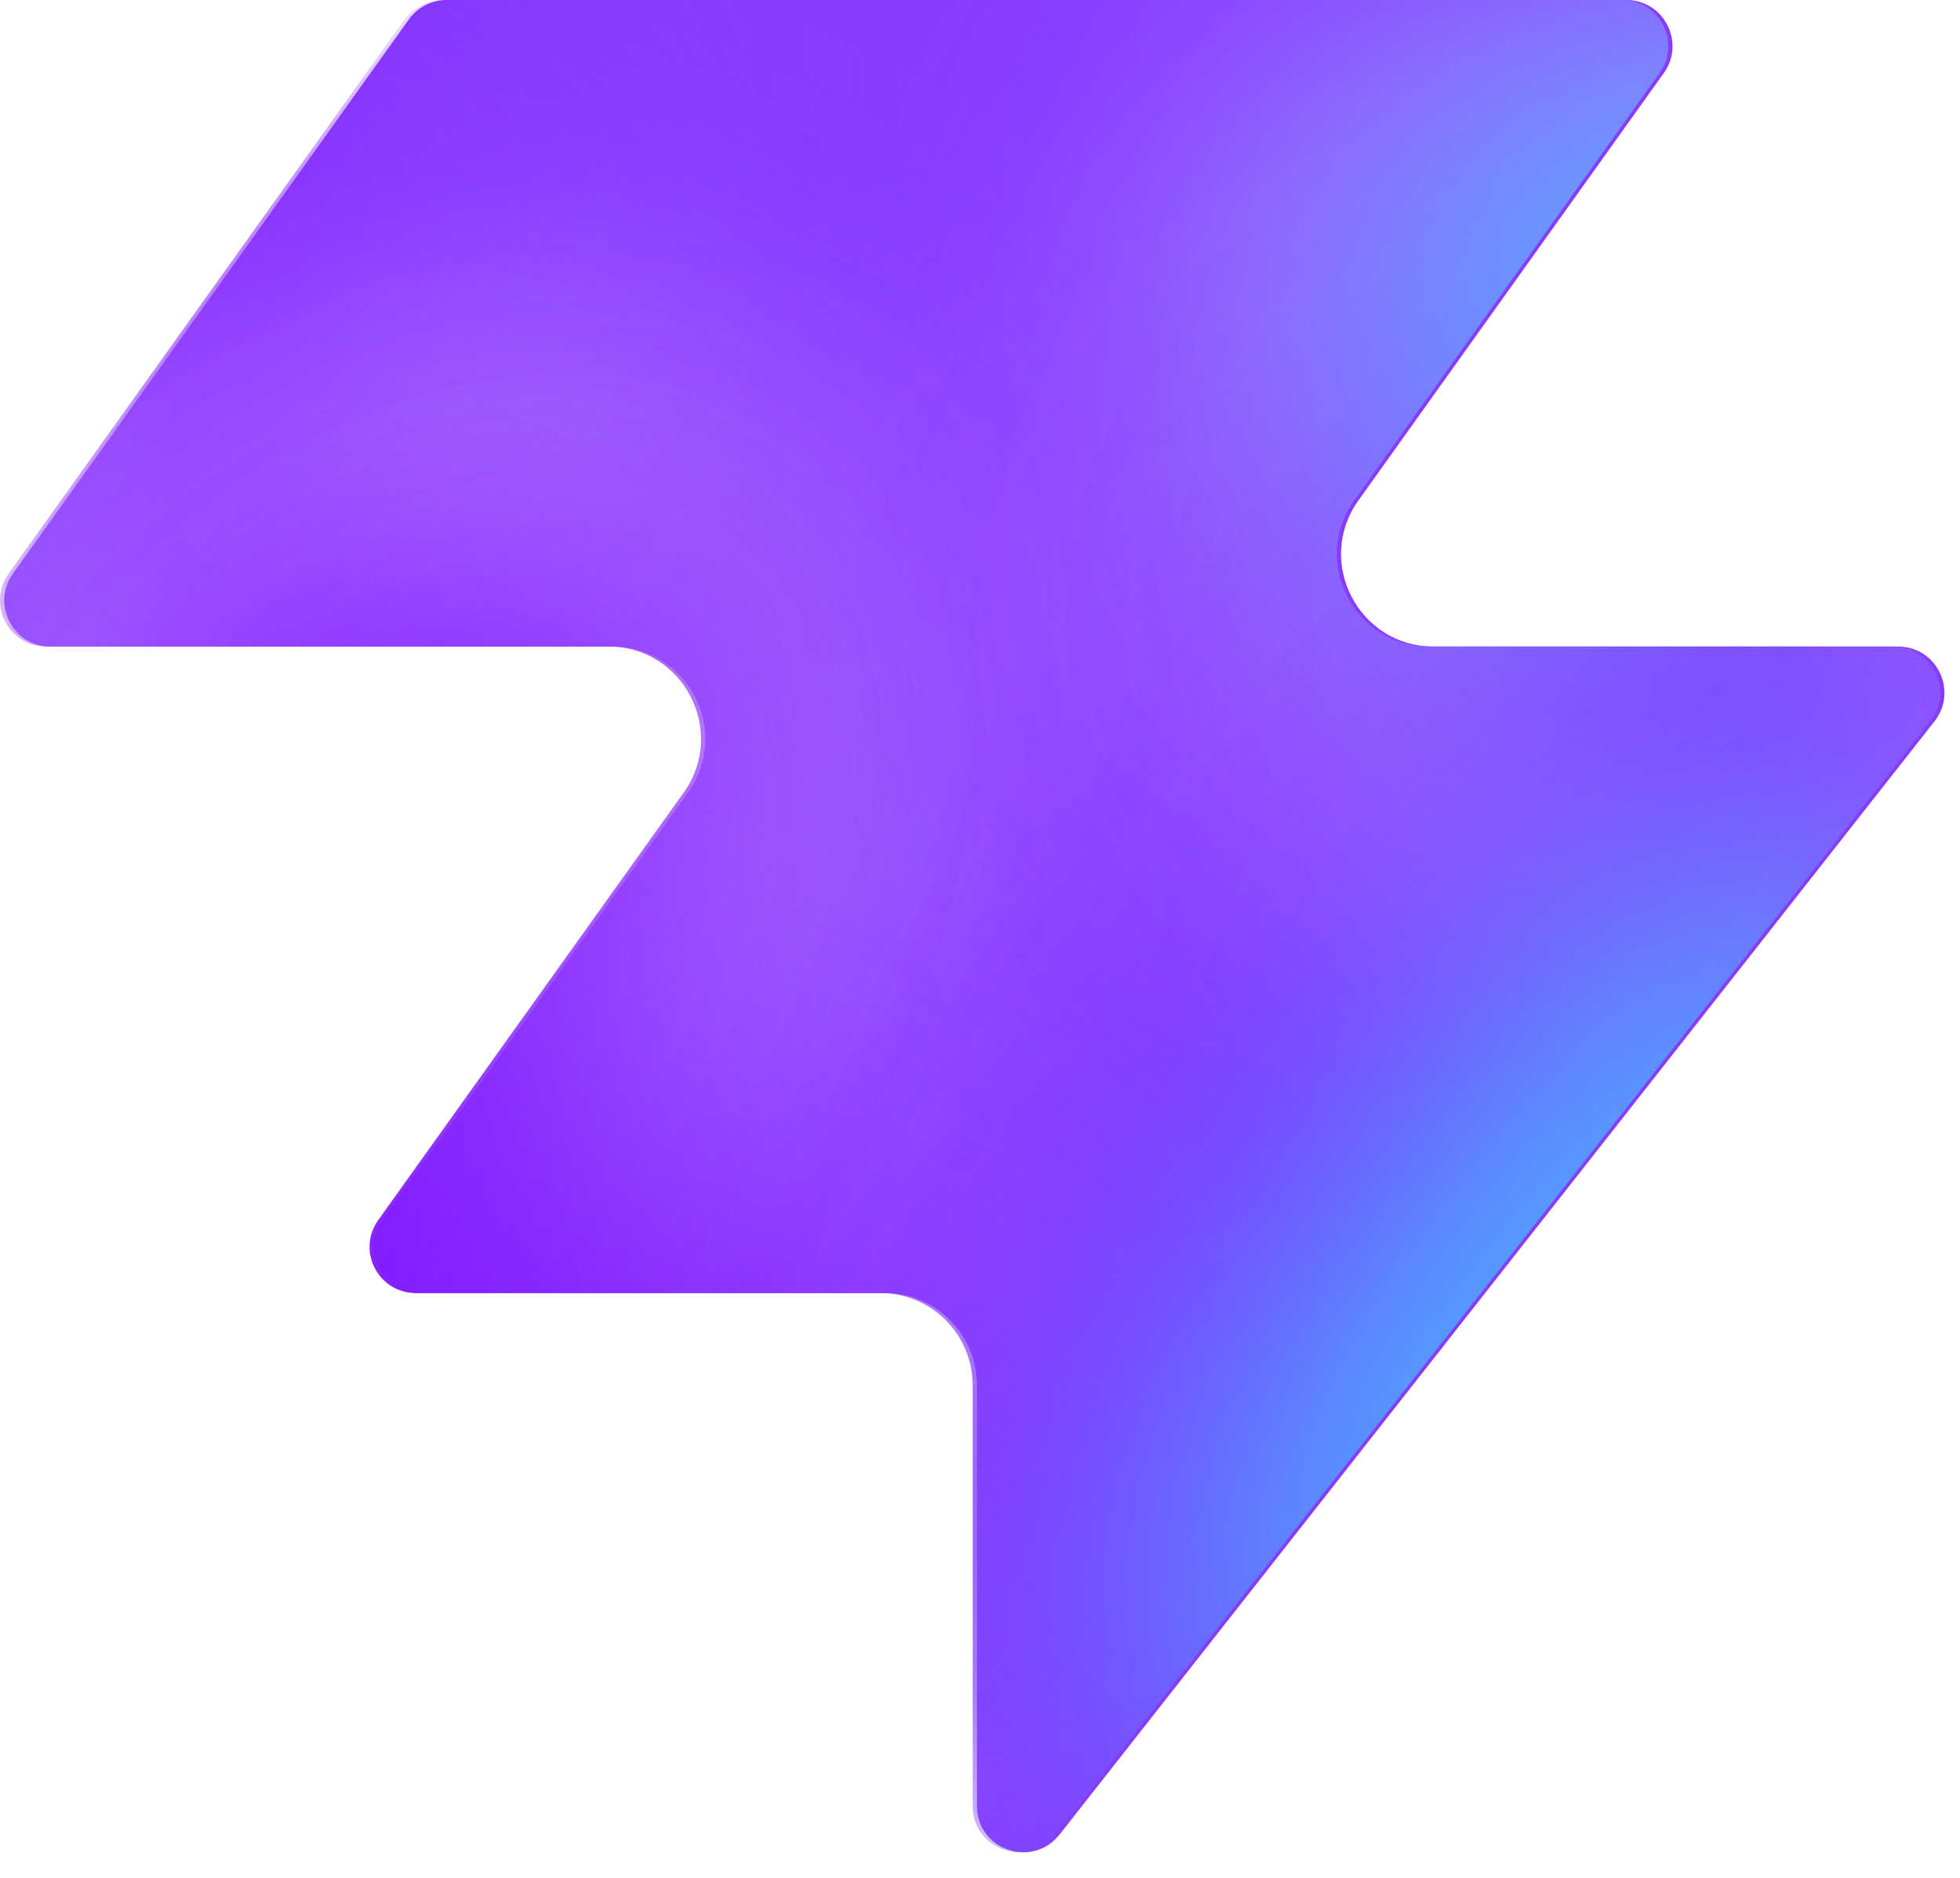
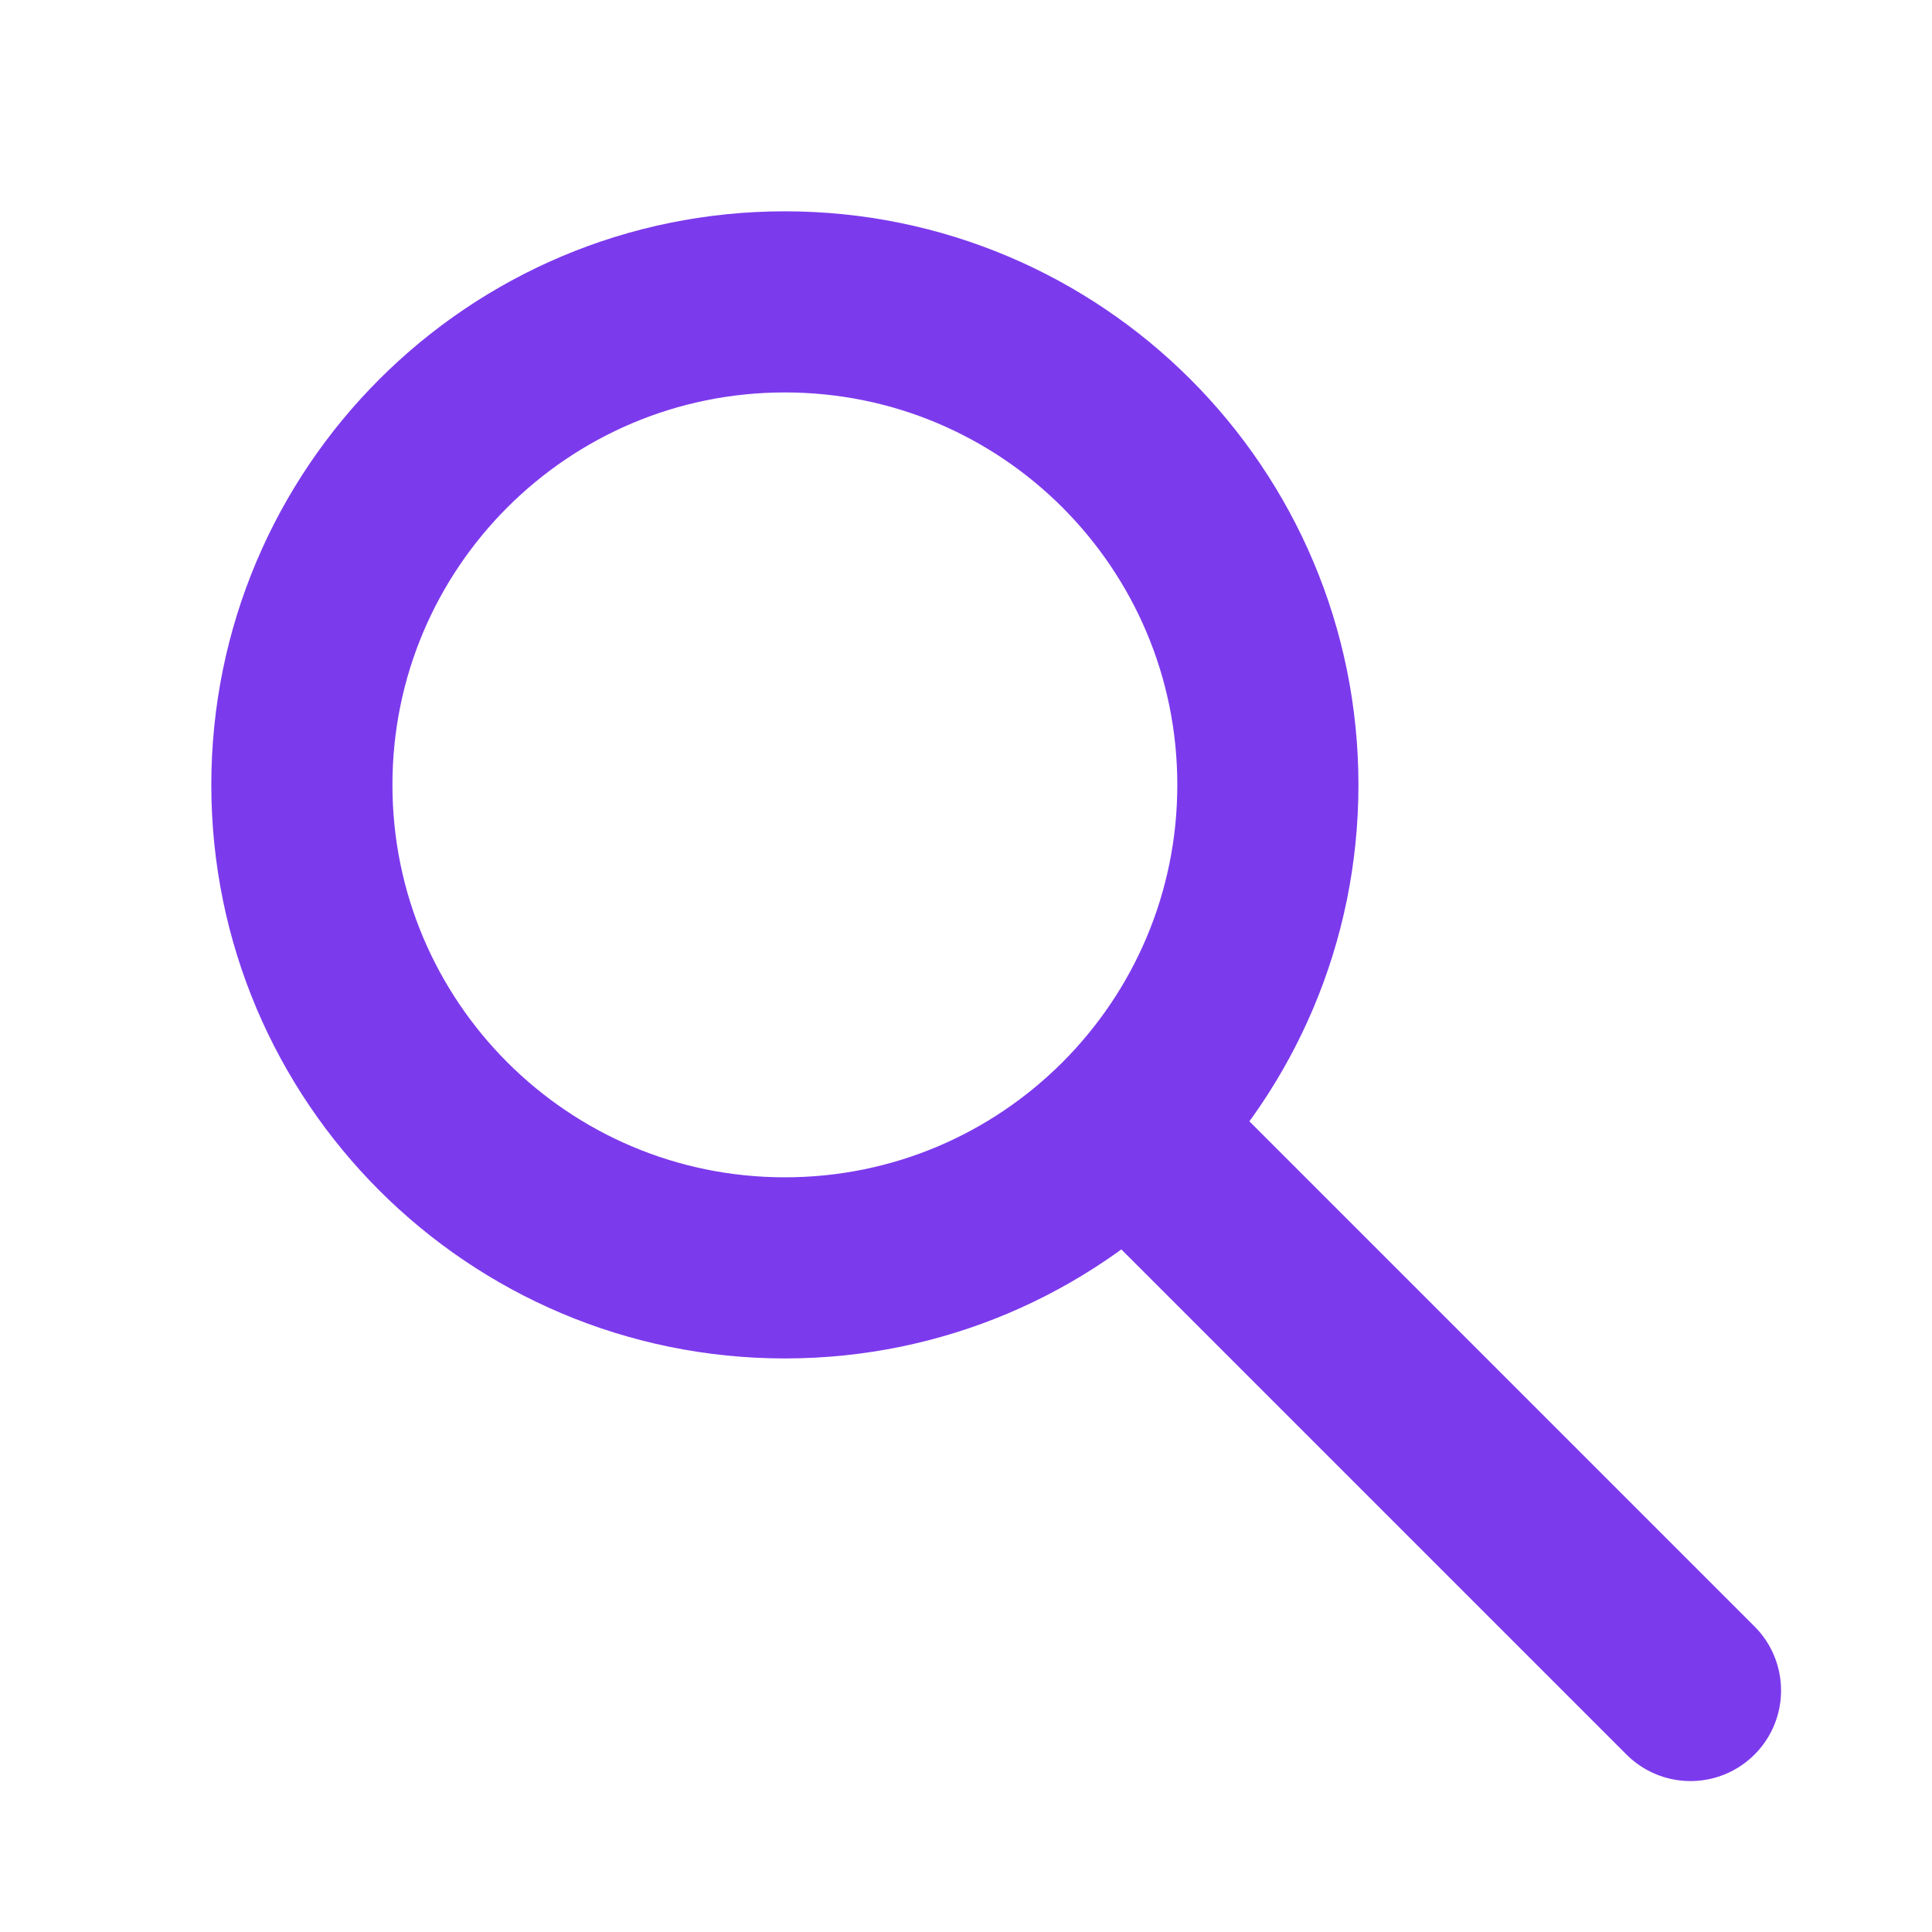
- <svg xmlns="http://www.w3.org/2000/svg" width="48" height="46" fill="none" viewBox="0 0 48 46">
-   <path fill="#863bff" d="M25.946 44.938c-.664.845-2.021.375-2.021-.698V33.937a2.26 2.26 0 0 0-2.262-2.262H10.287c-.92 0-1.456-1.04-.92-1.788l7.48-10.471c1.07-1.497 0-3.578-1.842-3.578H1.237c-.92 0-1.456-1.04-.92-1.788L10.013.474c.214-.297.556-.474.92-.474h28.894c.92 0 1.456 1.04.92 1.788l-7.48 10.471c-1.07 1.498 0 3.579 1.842 3.579h11.377c.943 0 1.473 1.088.89 1.83L25.947 44.94z" style="fill:#863bff;fill:color(display-p3 .525 .23 1);fill-opacity:1" />
-   <mask id="a" width="48" height="46" x="0" y="0" maskUnits="userSpaceOnUse" style="mask-type:alpha">
-     <path fill="#000" d="M25.842 44.938c-.664.844-2.021.375-2.021-.698V33.937a2.26 2.26 0 0 0-2.262-2.262H10.183c-.92 0-1.456-1.04-.92-1.788l7.48-10.471c1.07-1.498 0-3.579-1.842-3.579H1.133c-.92 0-1.456-1.04-.92-1.787L9.91.473c.214-.297.556-.474.92-.474h28.894c.92 0 1.456 1.04.92 1.788l-7.48 10.471c-1.07 1.498 0 3.578 1.842 3.578h11.377c.943 0 1.473 1.088.89 1.832L25.843 44.94z" style="fill:#000;fill-opacity:1" />
-   </mask>
-   <g mask="url(#a)">
-     <g filter="url(#b)">
-       <ellipse cx="5.508" cy="14.704" fill="#ede6ff" rx="5.508" ry="14.704" style="fill:#ede6ff;fill:color(display-p3 .927 .903 1);fill-opacity:1" transform="matrix(.00324 1 1 -.00324 -4.47 31.516)" />
-     </g>
-     <g filter="url(#c)">
-       <ellipse cx="10.399" cy="29.851" fill="#ede6ff" rx="10.399" ry="29.851" style="fill:#ede6ff;fill:color(display-p3 .927 .903 1);fill-opacity:1" transform="matrix(.00324 1 1 -.00324 -39.328 7.883)" />
-     </g>
-     <g filter="url(#d)">
-       <ellipse cx="5.508" cy="30.487" fill="#7e14ff" rx="5.508" ry="30.487" style="fill:#7e14ff;fill:color(display-p3 .492 .077 1);fill-opacity:1" transform="rotate(89.814 -25.913 -14.639)scale(1 -1)" />
-     </g>
-     <g filter="url(#e)">
-       <ellipse cx="5.508" cy="30.599" fill="#7e14ff" rx="5.508" ry="30.599" style="fill:#7e14ff;fill:color(display-p3 .492 .077 1);fill-opacity:1" transform="rotate(89.814 -32.644 -3.334)scale(1 -1)" />
-     </g>
-     <g filter="url(#f)">
-       <ellipse cx="5.508" cy="30.599" fill="#7e14ff" rx="5.508" ry="30.599" style="fill:#7e14ff;fill:color(display-p3 .492 .077 1);fill-opacity:1" transform="matrix(.00324 1 1 -.00324 -34.34 30.47)" />
-     </g>
-     <g filter="url(#g)">
-       <ellipse cx="14.072" cy="22.078" fill="#ede6ff" rx="14.072" ry="22.078" style="fill:#ede6ff;fill:color(display-p3 .927 .903 1);fill-opacity:1" transform="rotate(93.35 24.506 48.493)scale(-1 1)" />
-     </g>
-     <g filter="url(#h)">
-       <ellipse cx="3.47" cy="21.501" fill="#7e14ff" rx="3.47" ry="21.501" style="fill:#7e14ff;fill:color(display-p3 .492 .077 1);fill-opacity:1" transform="rotate(89.009 28.708 47.59)scale(-1 1)" />
-     </g>
-     <g filter="url(#i)">
-       <ellipse cx="3.47" cy="21.501" fill="#7e14ff" rx="3.47" ry="21.501" style="fill:#7e14ff;fill:color(display-p3 .492 .077 1);fill-opacity:1" transform="rotate(89.009 28.708 47.59)scale(-1 1)" />
-     </g>
-     <g filter="url(#j)">
-       <ellipse cx=".387" cy="8.972" fill="#7e14ff" rx="4.407" ry="29.108" style="fill:#7e14ff;fill:color(display-p3 .492 .077 1);fill-opacity:1" transform="rotate(39.51 .387 8.972)" />
-     </g>
-     <g filter="url(#k)">
-       <ellipse cx="47.523" cy="-6.092" fill="#7e14ff" rx="4.407" ry="29.108" style="fill:#7e14ff;fill:color(display-p3 .492 .077 1);fill-opacity:1" transform="rotate(37.892 47.523 -6.092)" />
-     </g>
-     <g filter="url(#l)">
-       <ellipse cx="41.412" cy="6.333" fill="#47bfff" rx="5.971" ry="9.665" style="fill:#47bfff;fill:color(display-p3 .28 .748 1);fill-opacity:1" transform="rotate(37.892 41.412 6.333)" />
-     </g>
-     <g filter="url(#m)">
-       <ellipse cx="-1.879" cy="38.332" fill="#7e14ff" rx="4.407" ry="29.108" style="fill:#7e14ff;fill:color(display-p3 .492 .077 1);fill-opacity:1" transform="rotate(37.892 -1.88 38.332)" />
-     </g>
-     <g filter="url(#n)">
-       <ellipse cx="-1.879" cy="38.332" fill="#7e14ff" rx="4.407" ry="29.108" style="fill:#7e14ff;fill:color(display-p3 .492 .077 1);fill-opacity:1" transform="rotate(37.892 -1.88 38.332)" />
-     </g>
-     <g filter="url(#o)">
-       <ellipse cx="35.651" cy="29.907" fill="#7e14ff" rx="4.407" ry="29.108" style="fill:#7e14ff;fill:color(display-p3 .492 .077 1);fill-opacity:1" transform="rotate(37.892 35.651 29.907)" />
-     </g>
-     <g filter="url(#p)">
-       <ellipse cx="38.418" cy="32.4" fill="#47bfff" rx="5.971" ry="15.297" style="fill:#47bfff;fill:color(display-p3 .28 .748 1);fill-opacity:1" transform="rotate(37.892 38.418 32.4)" />
-     </g>
-   </g>
-   <defs>
-     <filter id="b" width="60.045" height="41.654" x="-19.77" y="16.149" color-interpolation-filters="sRGB" filterUnits="userSpaceOnUse">
-       <feFlood flood-opacity="0" result="BackgroundImageFix" />
-       <feBlend in="SourceGraphic" in2="BackgroundImageFix" result="shape" />
-       <feGaussianBlur result="effect1_foregroundBlur_2002_17158" stdDeviation="7.659" />
-     </filter>
-     <filter id="c" width="90.34" height="51.437" x="-54.613" y="-7.533" color-interpolation-filters="sRGB" filterUnits="userSpaceOnUse">
-       <feFlood flood-opacity="0" result="BackgroundImageFix" />
-       <feBlend in="SourceGraphic" in2="BackgroundImageFix" result="shape" />
-       <feGaussianBlur result="effect1_foregroundBlur_2002_17158" stdDeviation="7.659" />
-     </filter>
-     <filter id="d" width="79.355" height="29.4" x="-49.64" y="2.03" color-interpolation-filters="sRGB" filterUnits="userSpaceOnUse">
-       <feFlood flood-opacity="0" result="BackgroundImageFix" />
-       <feBlend in="SourceGraphic" in2="BackgroundImageFix" result="shape" />
-       <feGaussianBlur result="effect1_foregroundBlur_2002_17158" stdDeviation="4.596" />
-     </filter>
-     <filter id="e" width="79.579" height="29.4" x="-45.045" y="20.029" color-interpolation-filters="sRGB" filterUnits="userSpaceOnUse">
-       <feFlood flood-opacity="0" result="BackgroundImageFix" />
-       <feBlend in="SourceGraphic" in2="BackgroundImageFix" result="shape" />
-       <feGaussianBlur result="effect1_foregroundBlur_2002_17158" stdDeviation="4.596" />
-     </filter>
-     <filter id="f" width="79.579" height="29.4" x="-43.513" y="21.178" color-interpolation-filters="sRGB" filterUnits="userSpaceOnUse">
-       <feFlood flood-opacity="0" result="BackgroundImageFix" />
-       <feBlend in="SourceGraphic" in2="BackgroundImageFix" result="shape" />
-       <feGaussianBlur result="effect1_foregroundBlur_2002_17158" stdDeviation="4.596" />
-     </filter>
-     <filter id="g" width="74.749" height="58.852" x="15.756" y="-17.901" color-interpolation-filters="sRGB" filterUnits="userSpaceOnUse">
-       <feFlood flood-opacity="0" result="BackgroundImageFix" />
-       <feBlend in="SourceGraphic" in2="BackgroundImageFix" result="shape" />
-       <feGaussianBlur result="effect1_foregroundBlur_2002_17158" stdDeviation="7.659" />
-     </filter>
-     <filter id="h" width="61.377" height="25.362" x="23.548" y="2.284" color-interpolation-filters="sRGB" filterUnits="userSpaceOnUse">
-       <feFlood flood-opacity="0" result="BackgroundImageFix" />
-       <feBlend in="SourceGraphic" in2="BackgroundImageFix" result="shape" />
-       <feGaussianBlur result="effect1_foregroundBlur_2002_17158" stdDeviation="4.596" />
-     </filter>
-     <filter id="i" width="61.377" height="25.362" x="23.548" y="2.284" color-interpolation-filters="sRGB" filterUnits="userSpaceOnUse">
-       <feFlood flood-opacity="0" result="BackgroundImageFix" />
-       <feBlend in="SourceGraphic" in2="BackgroundImageFix" result="shape" />
-       <feGaussianBlur result="effect1_foregroundBlur_2002_17158" stdDeviation="4.596" />
-     </filter>
-     <filter id="j" width="56.045" height="63.649" x="-27.636" y="-22.853" color-interpolation-filters="sRGB" filterUnits="userSpaceOnUse">
-       <feFlood flood-opacity="0" result="BackgroundImageFix" />
-       <feBlend in="SourceGraphic" in2="BackgroundImageFix" result="shape" />
-       <feGaussianBlur result="effect1_foregroundBlur_2002_17158" stdDeviation="4.596" />
-     </filter>
-     <filter id="k" width="54.814" height="64.646" x="20.116" y="-38.415" color-interpolation-filters="sRGB" filterUnits="userSpaceOnUse">
-       <feFlood flood-opacity="0" result="BackgroundImageFix" />
-       <feBlend in="SourceGraphic" in2="BackgroundImageFix" result="shape" />
-       <feGaussianBlur result="effect1_foregroundBlur_2002_17158" stdDeviation="4.596" />
-     </filter>
-     <filter id="l" width="33.541" height="35.313" x="24.641" y="-11.323" color-interpolation-filters="sRGB" filterUnits="userSpaceOnUse">
-       <feFlood flood-opacity="0" result="BackgroundImageFix" />
-       <feBlend in="SourceGraphic" in2="BackgroundImageFix" result="shape" />
-       <feGaussianBlur result="effect1_foregroundBlur_2002_17158" stdDeviation="4.596" />
-     </filter>
-     <filter id="m" width="54.814" height="64.646" x="-29.286" y="6.009" color-interpolation-filters="sRGB" filterUnits="userSpaceOnUse">
-       <feFlood flood-opacity="0" result="BackgroundImageFix" />
-       <feBlend in="SourceGraphic" in2="BackgroundImageFix" result="shape" />
-       <feGaussianBlur result="effect1_foregroundBlur_2002_17158" stdDeviation="4.596" />
-     </filter>
-     <filter id="n" width="54.814" height="64.646" x="-29.286" y="6.009" color-interpolation-filters="sRGB" filterUnits="userSpaceOnUse">
-       <feFlood flood-opacity="0" result="BackgroundImageFix" />
-       <feBlend in="SourceGraphic" in2="BackgroundImageFix" result="shape" />
-       <feGaussianBlur result="effect1_foregroundBlur_2002_17158" stdDeviation="4.596" />
-     </filter>
-     <filter id="o" width="54.814" height="64.646" x="8.244" y="-2.416" color-interpolation-filters="sRGB" filterUnits="userSpaceOnUse">
-       <feFlood flood-opacity="0" result="BackgroundImageFix" />
-       <feBlend in="SourceGraphic" in2="BackgroundImageFix" result="shape" />
-       <feGaussianBlur result="effect1_foregroundBlur_2002_17158" stdDeviation="4.596" />
-     </filter>
-     <filter id="p" width="39.409" height="43.623" x="18.713" y="10.588" color-interpolation-filters="sRGB" filterUnits="userSpaceOnUse">
-       <feFlood flood-opacity="0" result="BackgroundImageFix" />
-       <feBlend in="SourceGraphic" in2="BackgroundImageFix" result="shape" />
-       <feGaussianBlur result="effect1_foregroundBlur_2002_17158" stdDeviation="4.596" />
-     </filter>
-   </defs>
+ <svg xmlns="http://www.w3.org/2000/svg" viewBox="0 0 32 32">
+   <circle cx="13" cy="13" r="8" fill="none" stroke="#7C3AED" stroke-width="3" />
+   <line x1="19" y1="19" x2="28" y2="28" stroke="#7C3AED" stroke-width="3" stroke-linecap="round" />
</svg>
